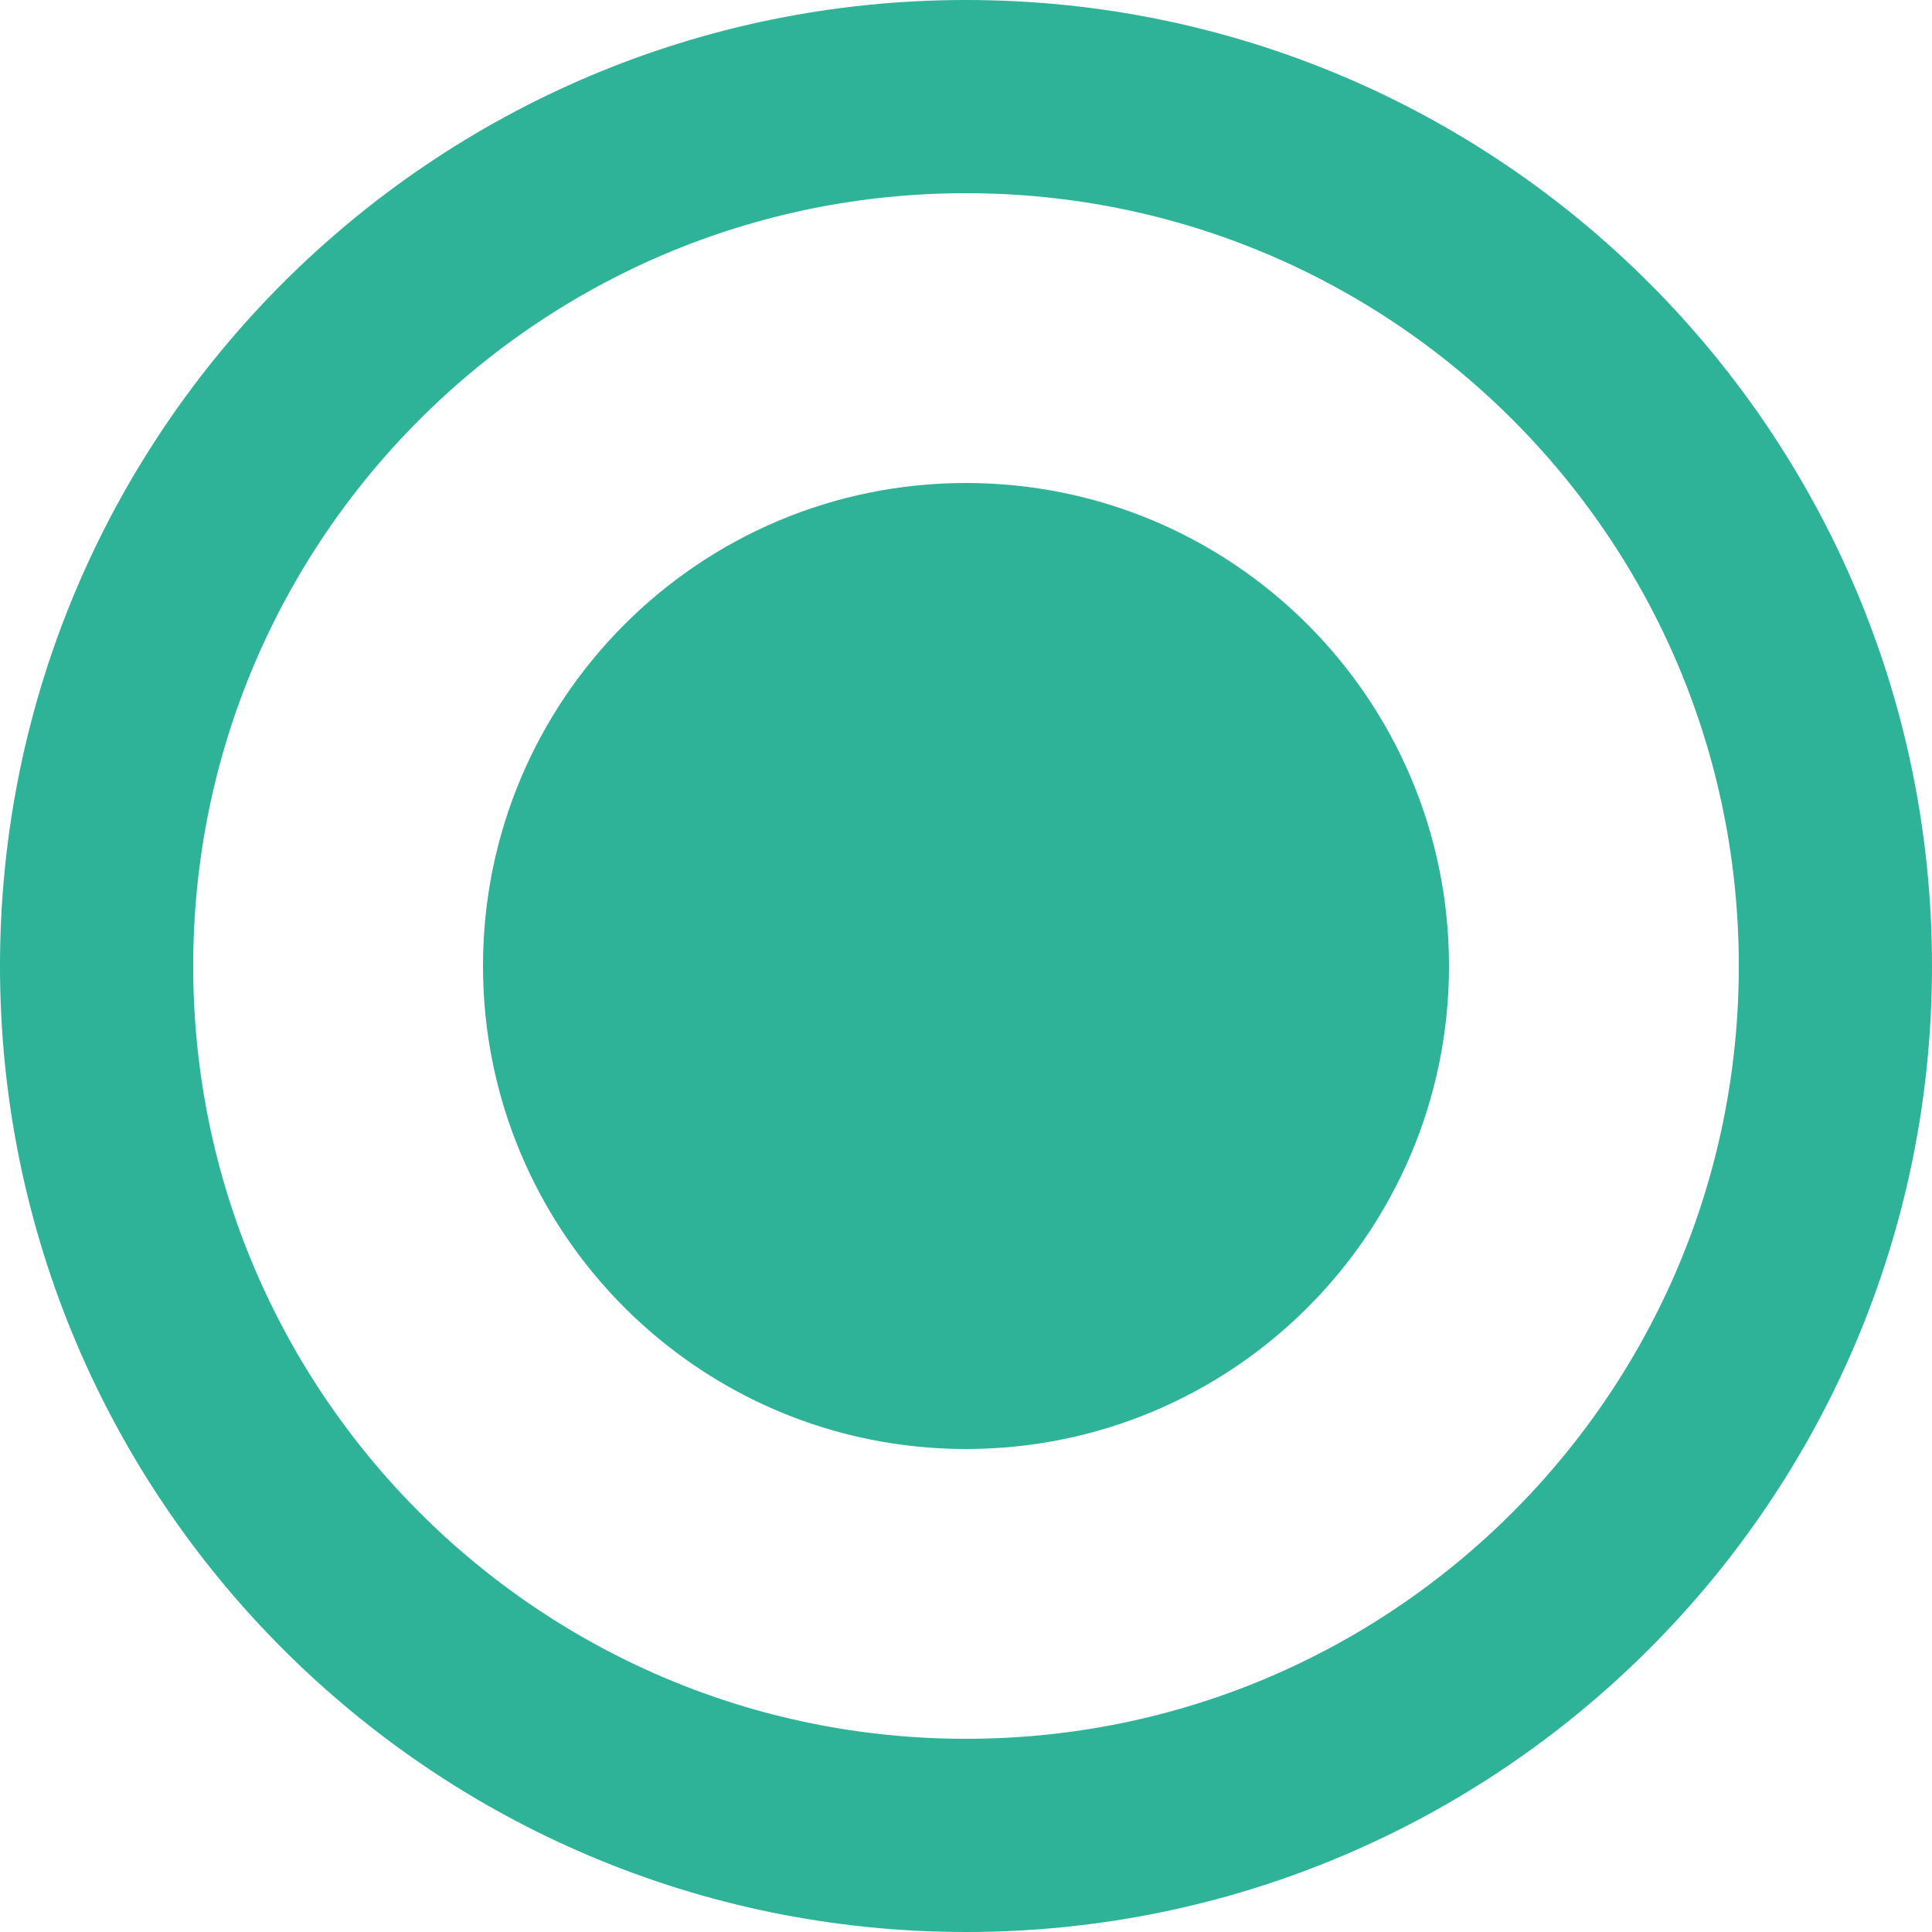
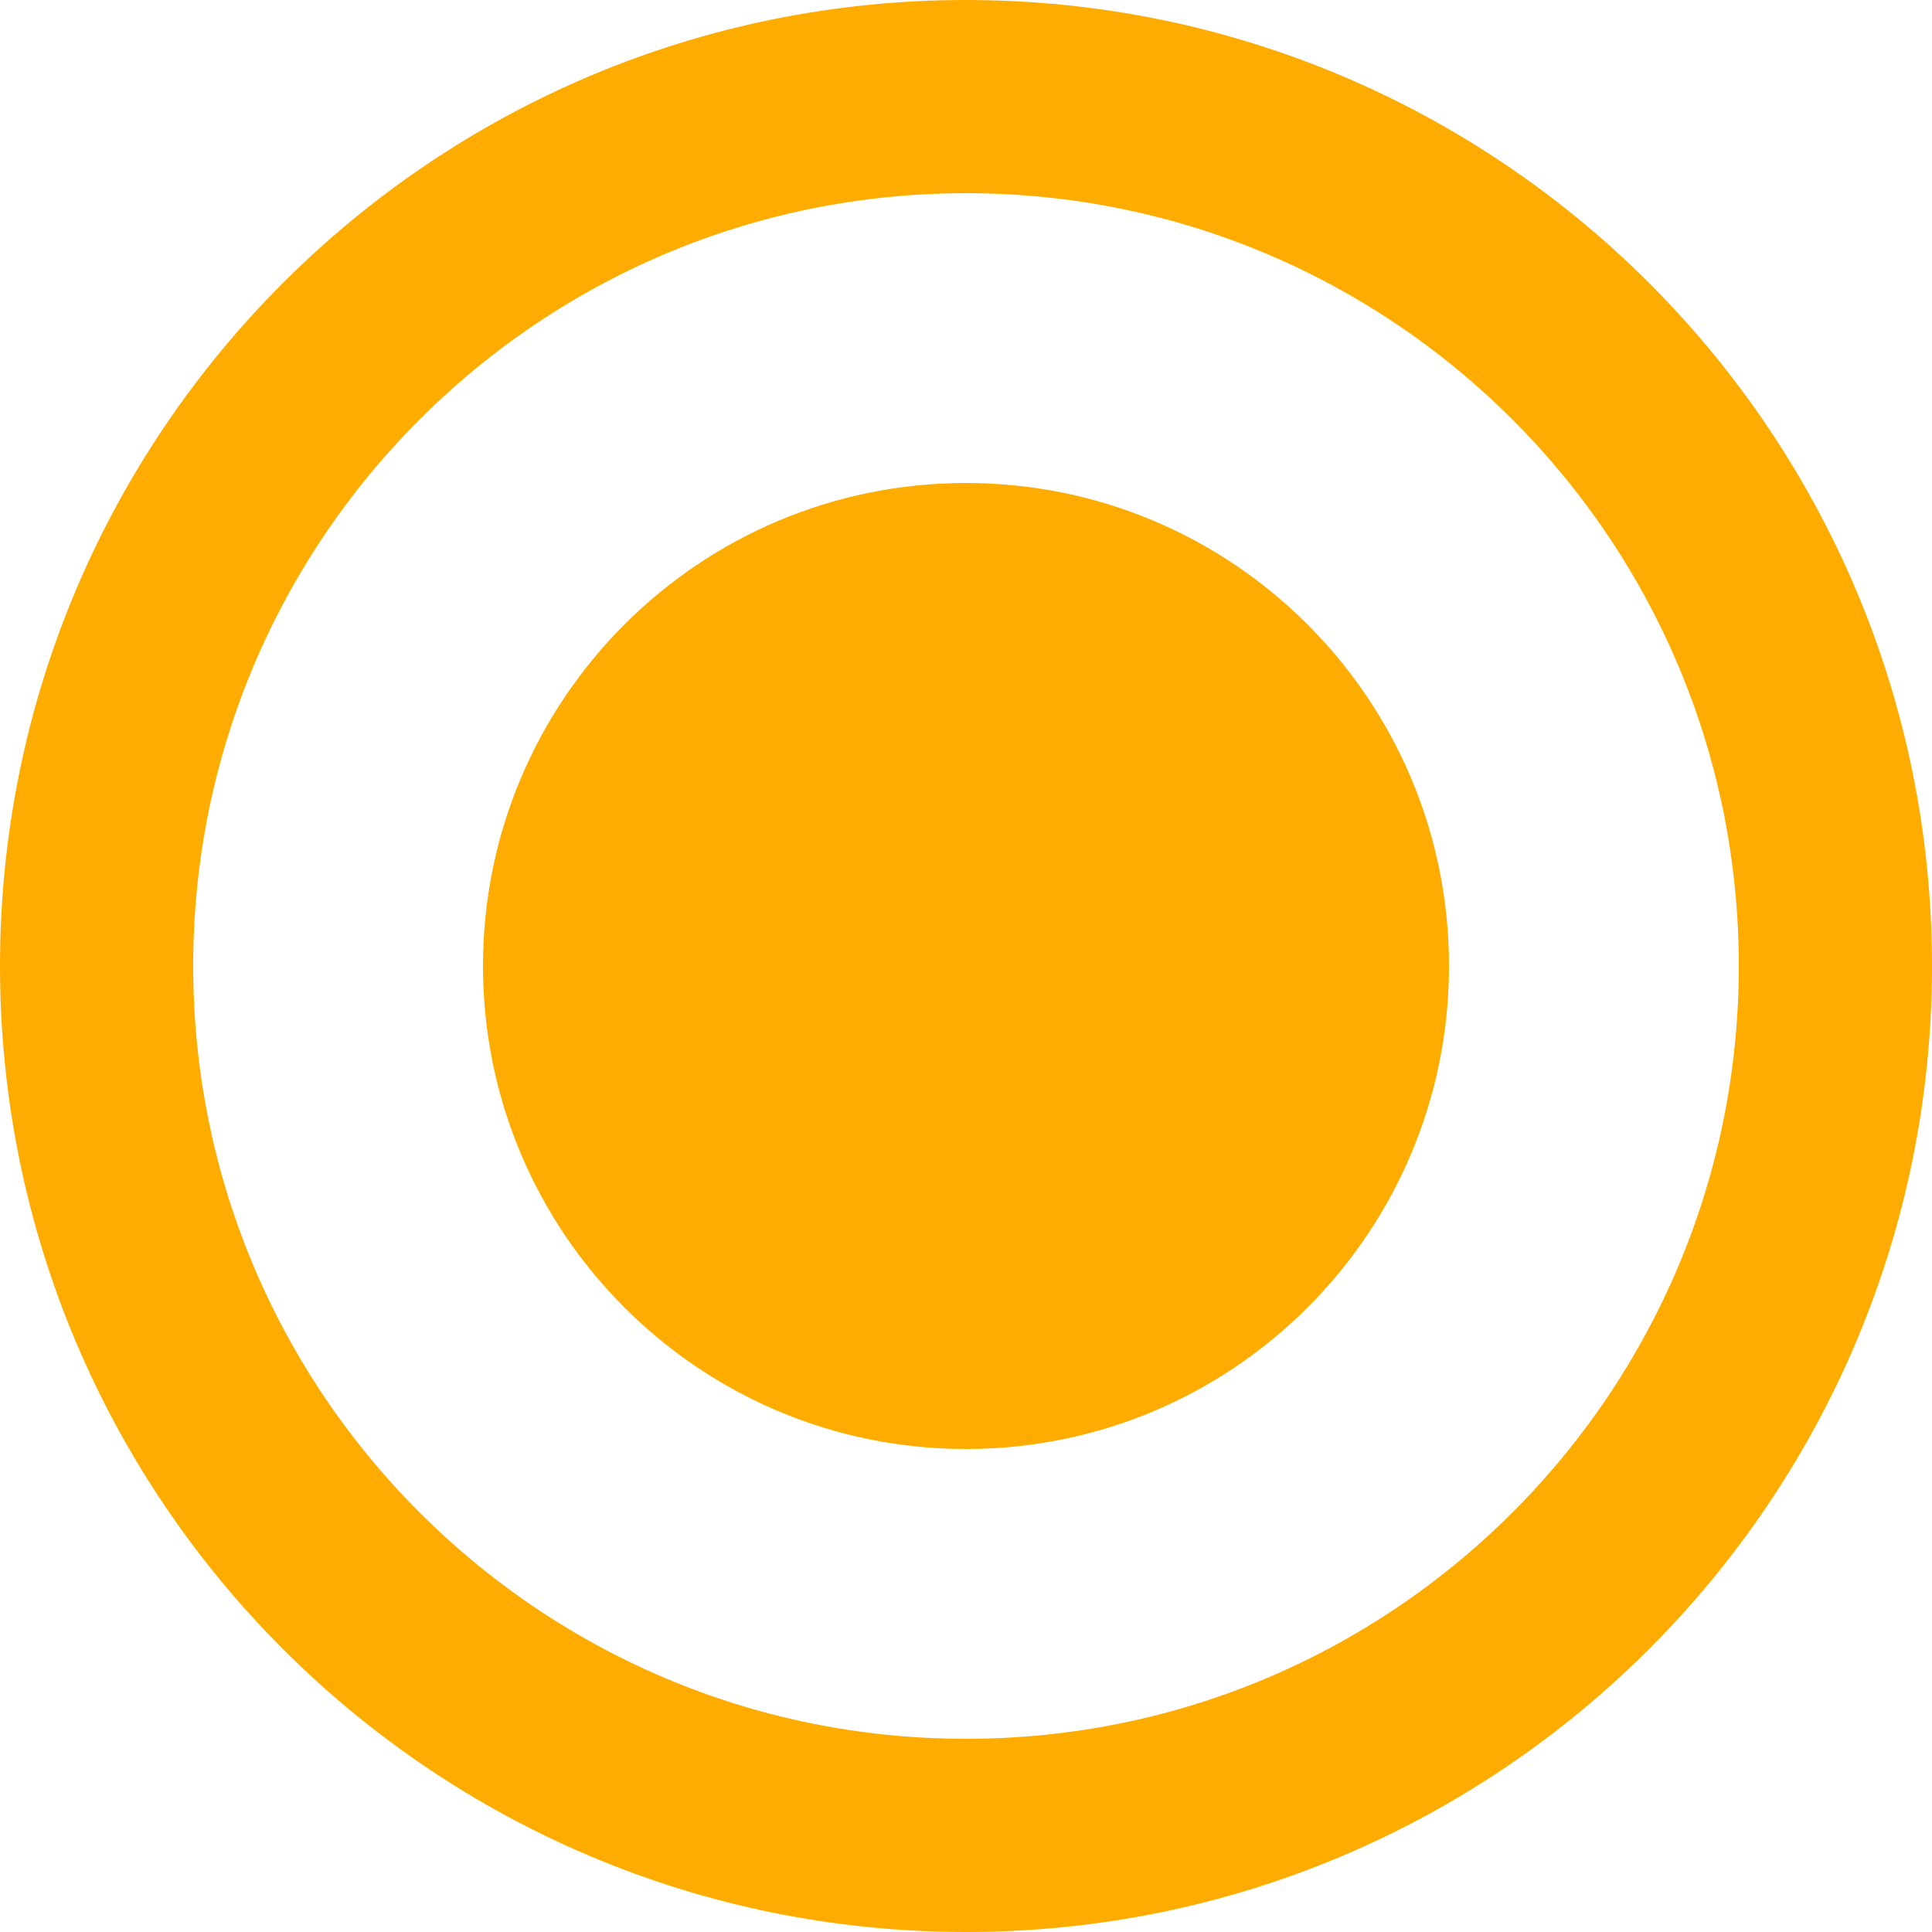
<svg xmlns="http://www.w3.org/2000/svg" width="20" height="20" viewBox="0 0 20 20" id="svg2" version="1.1">
  <defs id="defs4" />
  <g id="layer1" transform="translate(0,-1032.362)">
-     <circle cy="1042.362" cx="10" style="fill:none;fill-opacity:1;stroke:#2eb398;stroke-width:2;stroke-miterlimit:4;stroke-dasharray:none;stroke-opacity:1" id="use4439" r="9" />
-     <circle cy="1042.362" cx="10" id="path4513" style="fill:#2eb398;fill-opacity:1;stroke:none;stroke-width:1.25" r="5" />
+     <circle cy="1042.362" cx="10" style="fill:none;fill-opacity:1;stroke:#ffac00;stroke-width:2;stroke-miterlimit:4;stroke-dasharray:none;stroke-opacity:1" id="use4439" r="9" />
+     <circle cy="1042.362" cx="10" id="path4513" style="fill:#ffac00;fill-opacity:1;stroke:none;stroke-width:1.25" r="5" />
  </g>
</svg>
